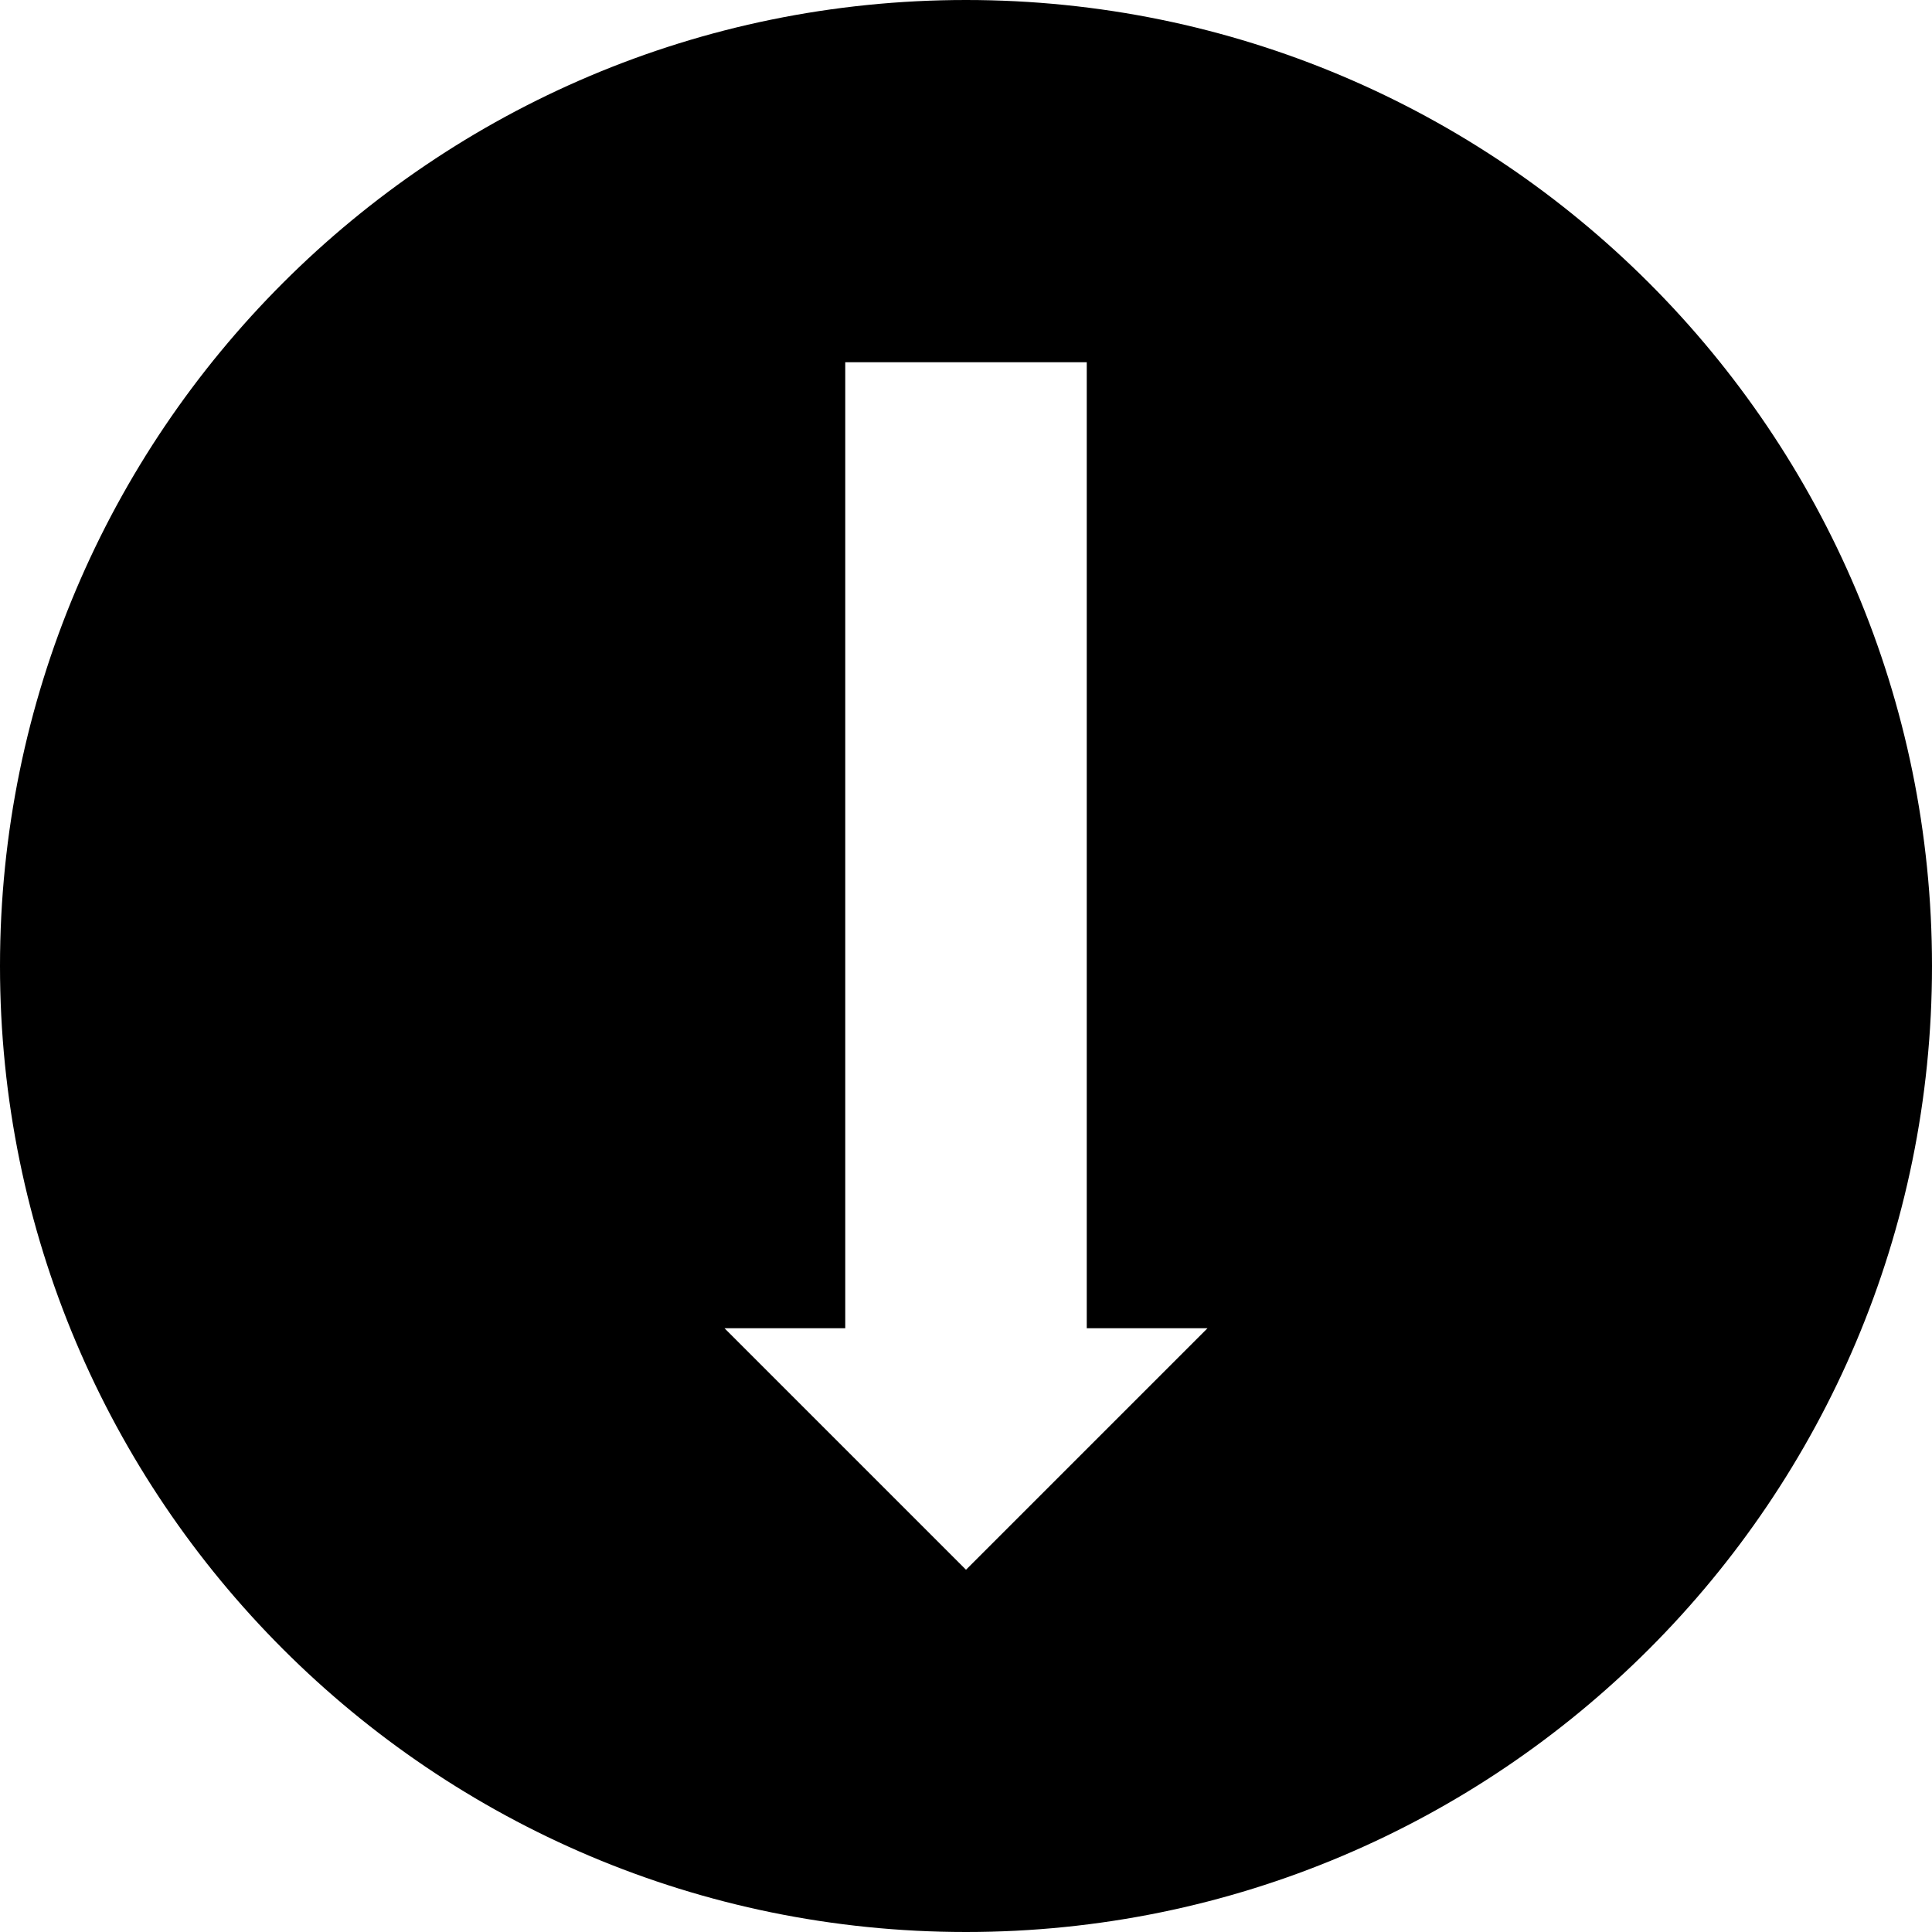
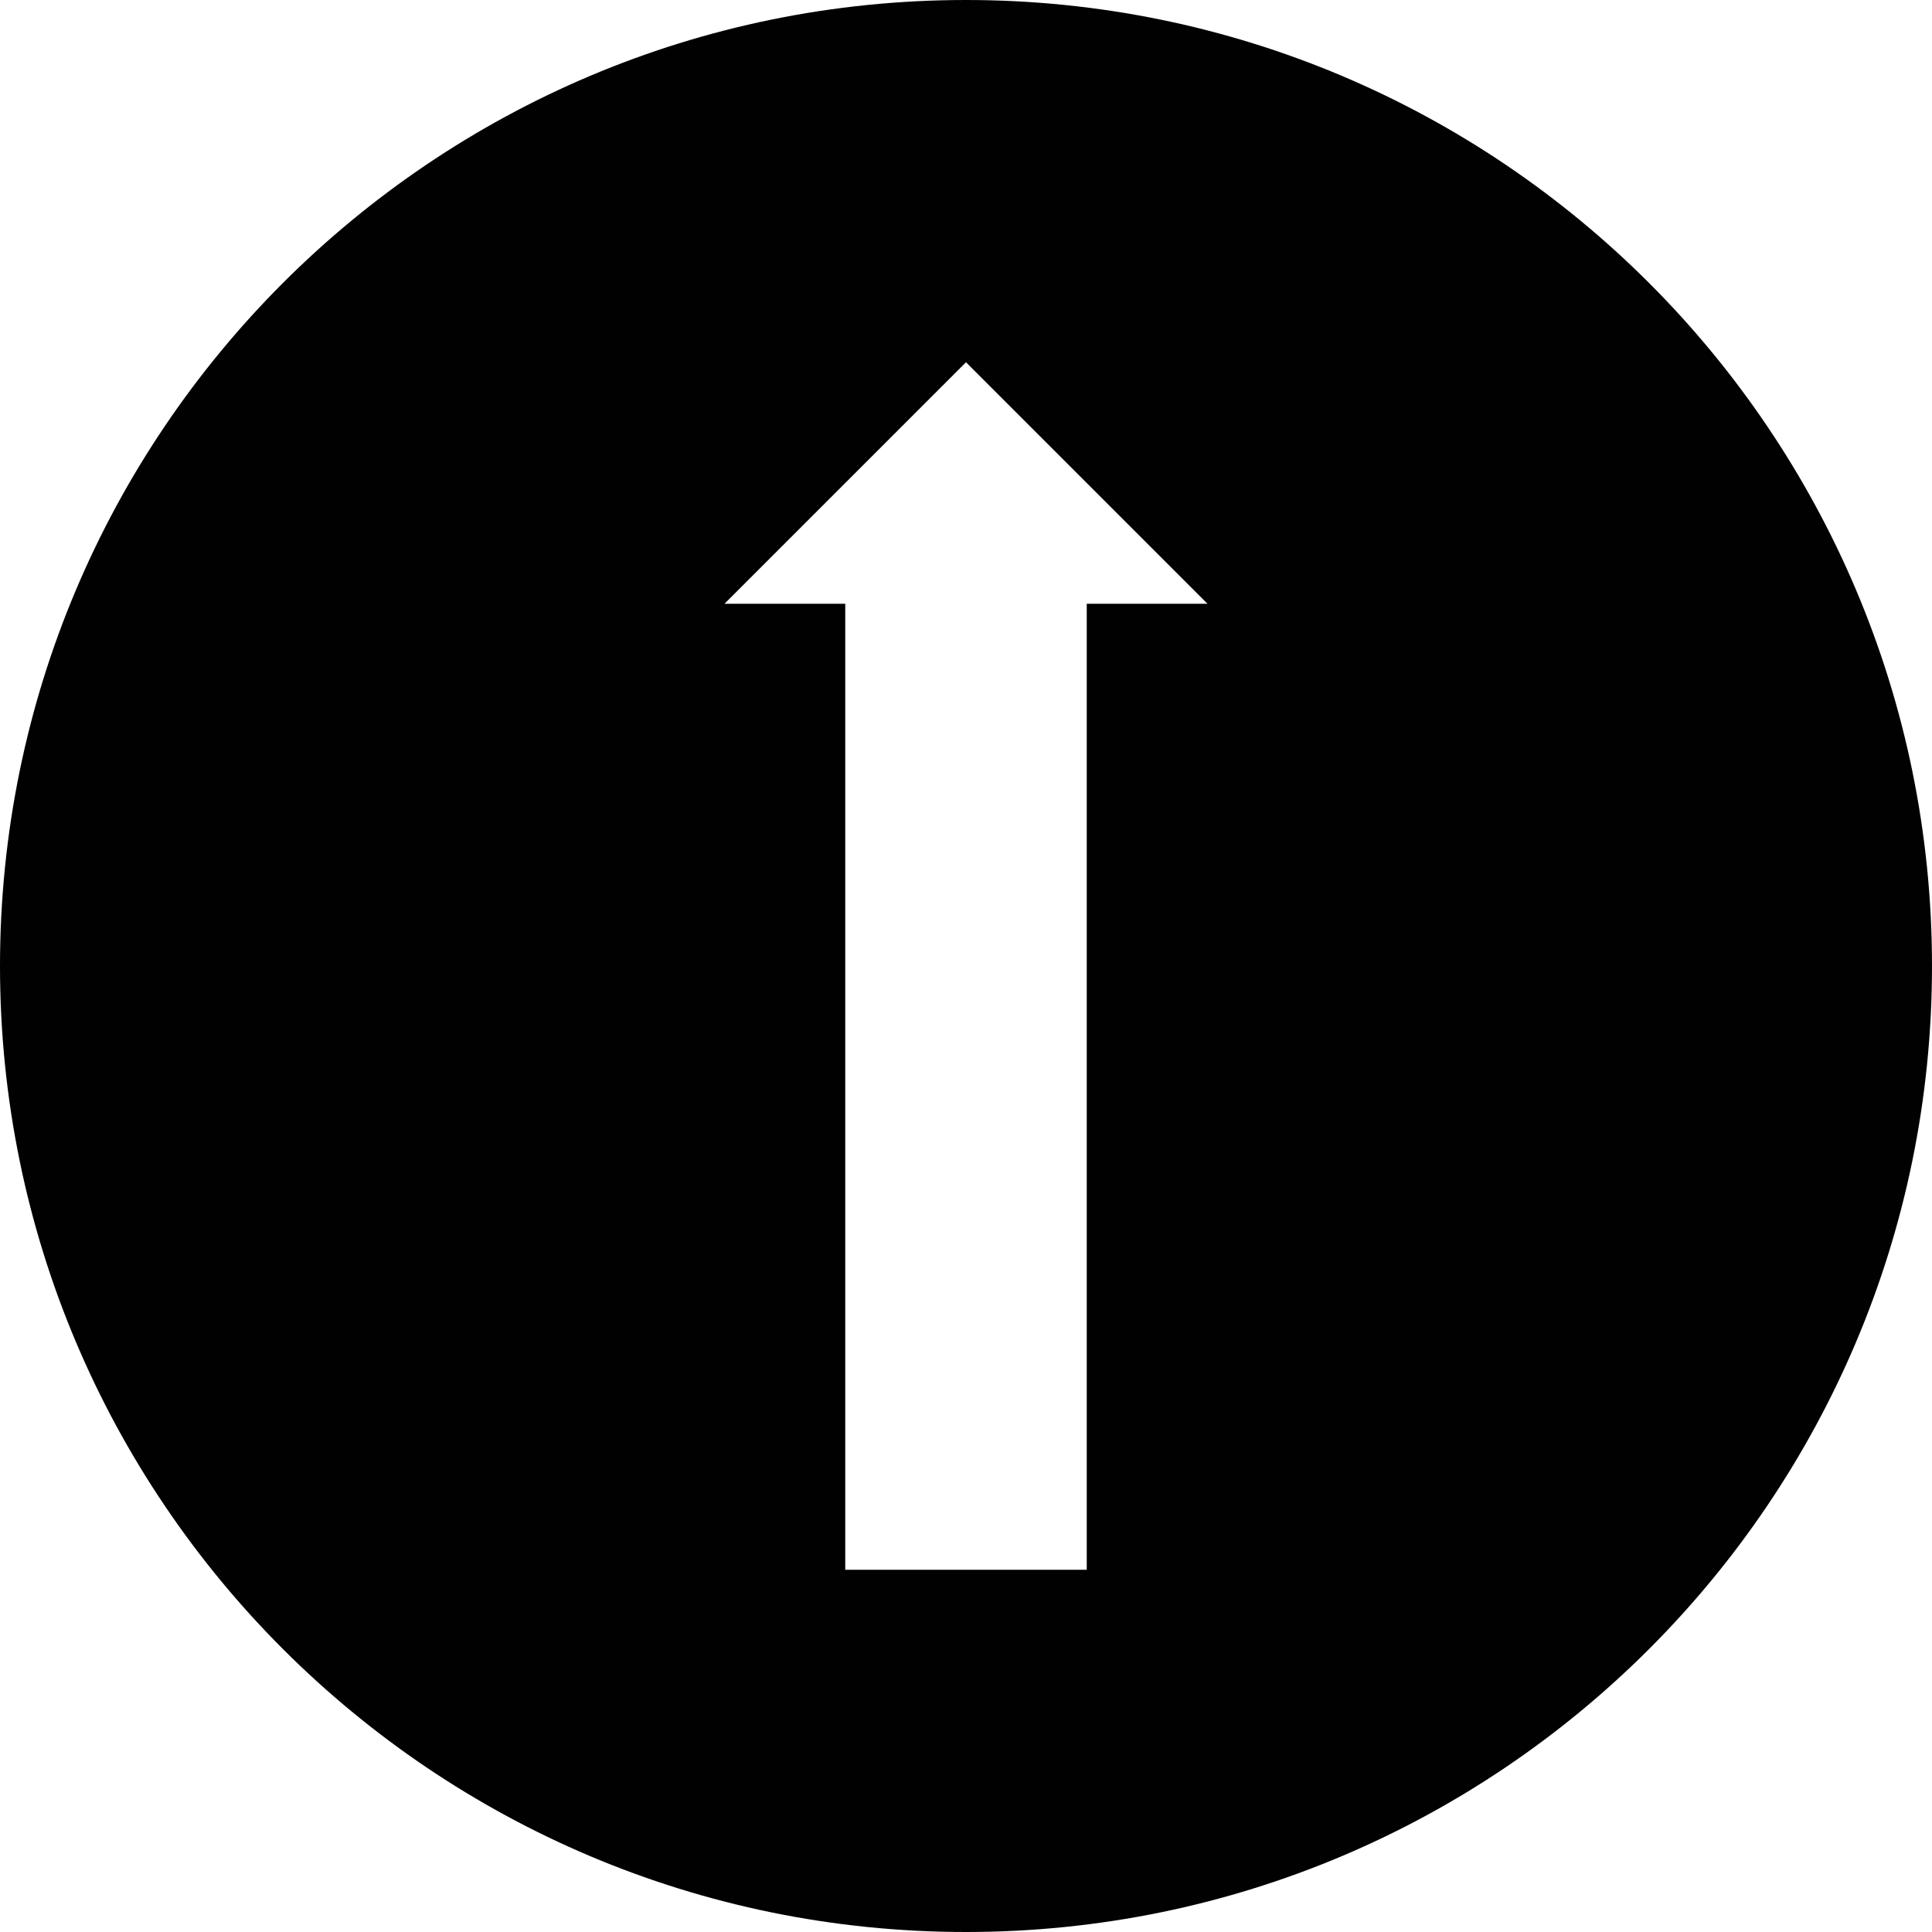
- <svg xmlns="http://www.w3.org/2000/svg" version="1.1" id="Layer_1" x="0px" y="0px" width="32px" height="32px" viewBox="0 0 32 32" enable-background="new 0 0 32 32" xml:space="preserve">
-   <g id="Layer_1_1_">
+ <svg xmlns="http://www.w3.org/2000/svg" version="1.1" x="0px" y="0px" width="32px" height="32px" viewBox="0 0 32 32" style="enable-background:new 0 0 32 32;" xml:space="preserve">
+   <g id="Layer_1">
</g>
-   <g id="arrow_x5F_up_x5F_alt2_x5F_32x32">
-     <path d="M32,16c0-8.836-7.165-16-16-16C7.163,0,0,7.164,0,16s7.163,16,16,16C24.835,32,32,24.836,32,16z M12,22h2V6h4v16h2l-4,4   L12,22z" />
+   <g id="arrow_x5F_down_x5F_alt2">
+     <path style="fill:#010101;" d="M0,16c0,8.836,7.164,16,16,16s16-7.164,16-16S24.836,0,16,0S0,7.164,0,16z M20,10h-2v16h-4V10h-2   l4-4L20,10z" />
  </g>
</svg>
